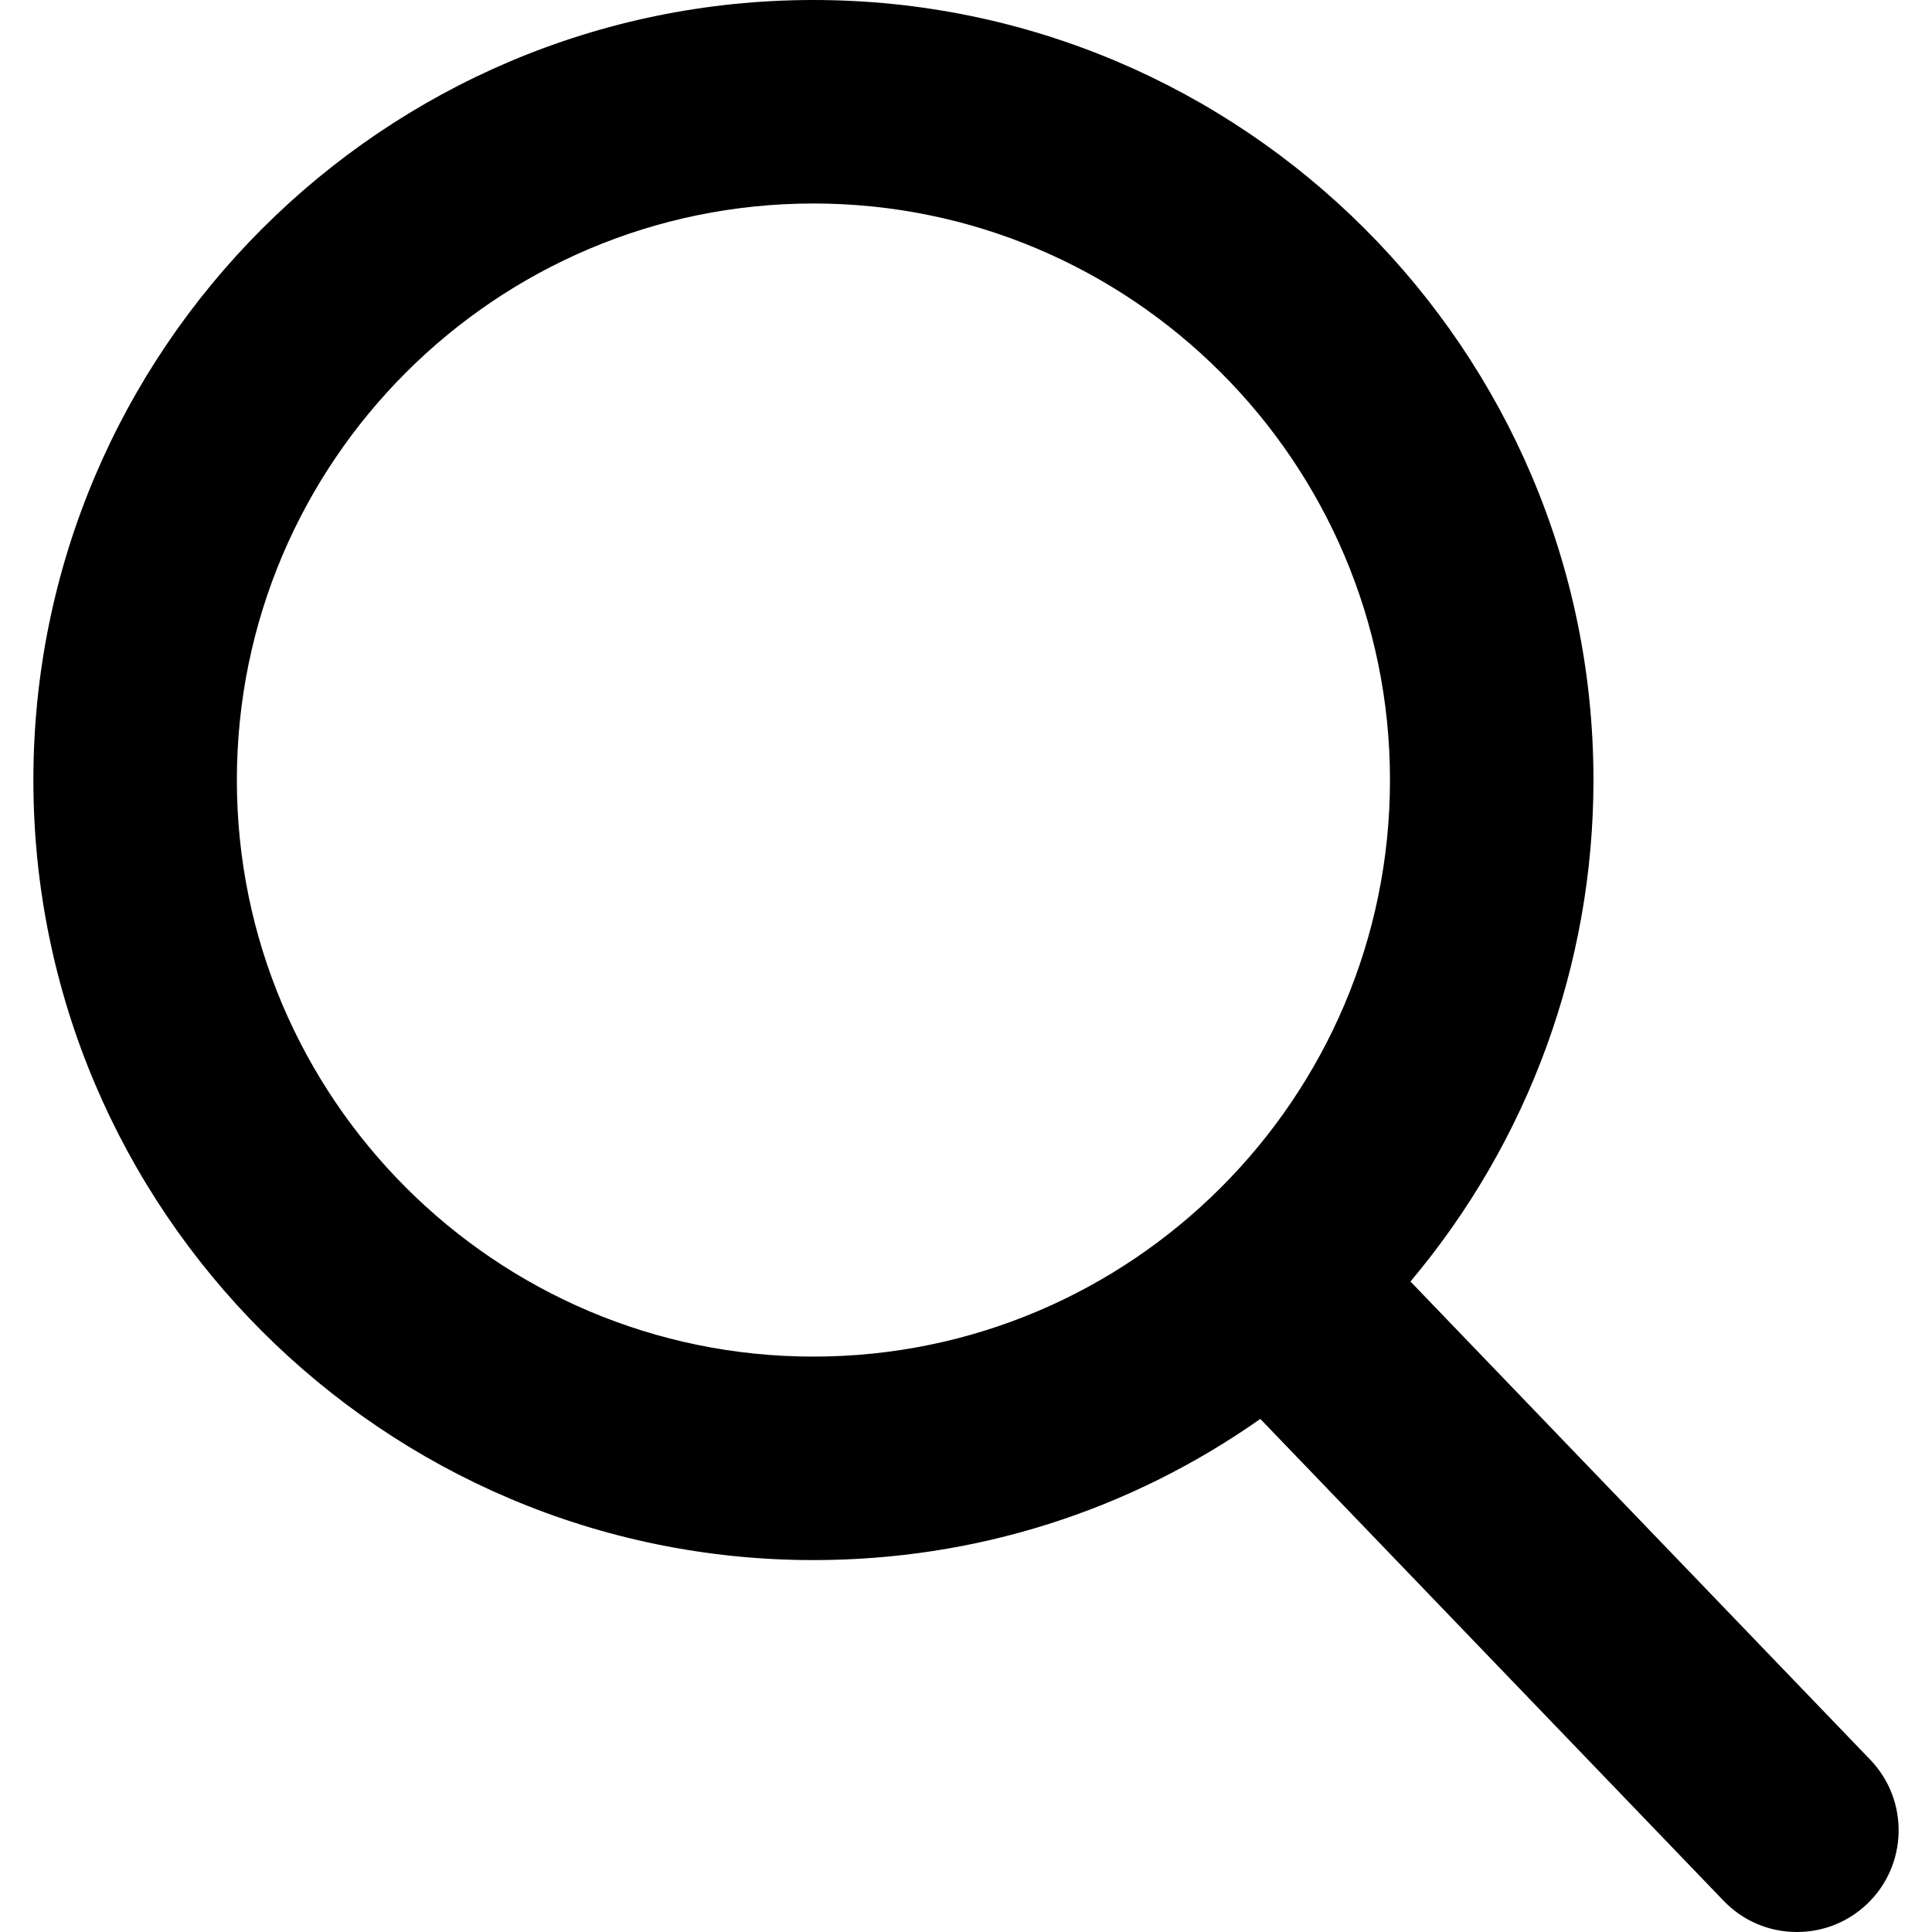
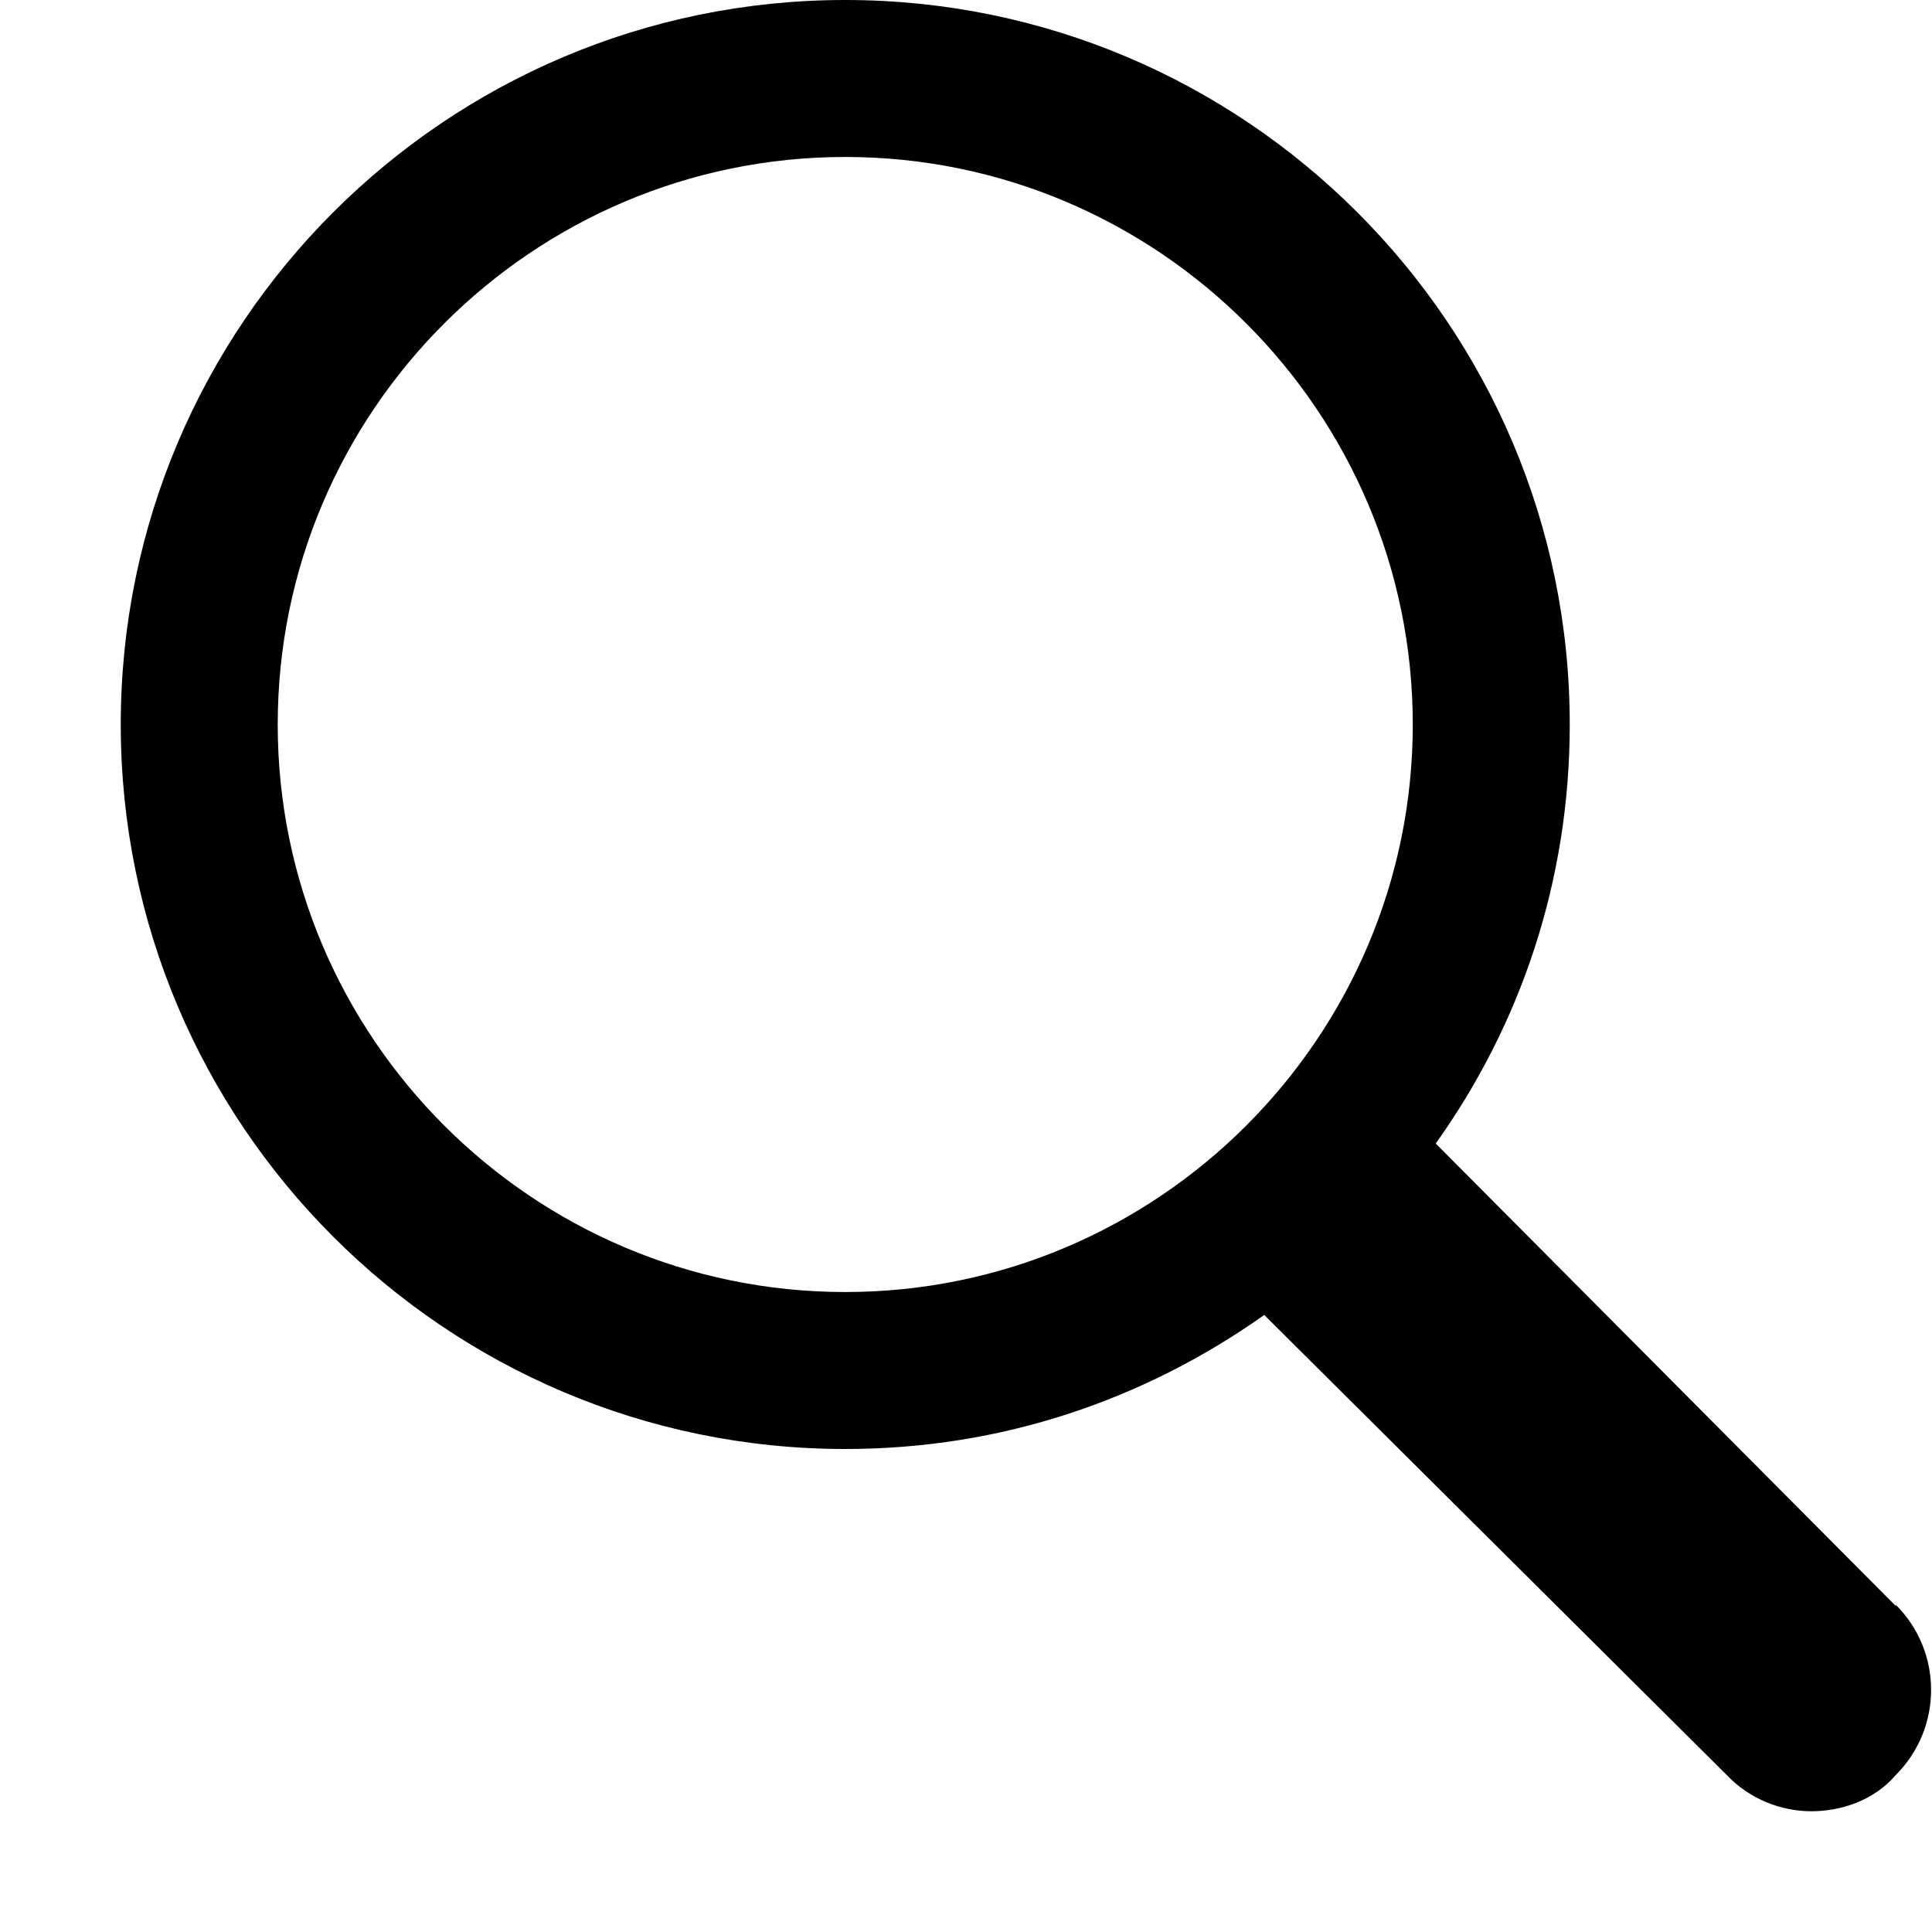
- <svg xmlns="http://www.w3.org/2000/svg" version="1.1" id="Capa_1" x="0px" y="0px" viewBox="0 0 56.966 56.966" style="enable-background:new 0 0 56.966 56.966;" xml:space="preserve">
-   <path d="M55.146,51.887L41.588,37.786c3.486-4.144,5.396-9.358,5.396-14.786c0-12.682-10.318-23-23-23s-23,10.318-23,23  s10.318,23,23,23c4.761,0,9.298-1.436,13.177-4.162l13.661,14.208c0.571,0.593,1.339,0.92,2.162,0.92  c0.779,0,1.518-0.297,2.079-0.837C56.255,54.982,56.293,53.08,55.146,51.887z M23.984,6c9.374,0,17,7.626,17,17s-7.626,17-17,17  s-17-7.626-17-17S14.61,6,23.984,6z" />
+ <svg xmlns="http://www.w3.org/2000/svg" width="16px" height="16px" viewBox="0 0 16 16" version="1.1">
+   <defs />
+   <g id="Octicons" stroke="none" stroke-width="1" fill="none" fill-rule="evenodd">
+     <g id="search" fill="#000000">
+       <path d="M15.7,13.3 L11.89,9.47 C12.59,8.49 13,7.3 13,6 C13,2.69 10.31,0 7,0 C3.69,0 1,2.69 1,6 C1,9.31 3.69,12 7,12 C8.3,12 9.48,11.59 10.47,10.89 L14.3,14.7 C14.49,14.9 14.75,15 15,15 C15.25,15 15.52,14.91 15.7,14.7 C16.09,14.31 16.09,13.68 15.7,13.29 L15.7,13.3 Z M7,10.7 C4.41,10.7 2.3,8.59 2.3,6 C2.3,3.41 4.41,1.3 7,1.3 C9.59,1.3 11.7,3.41 11.7,6 C11.7,8.59 9.59,10.7 7,10.7 L7,10.7 Z" id="Shape" />
+     </g>
+   </g>
</svg>
